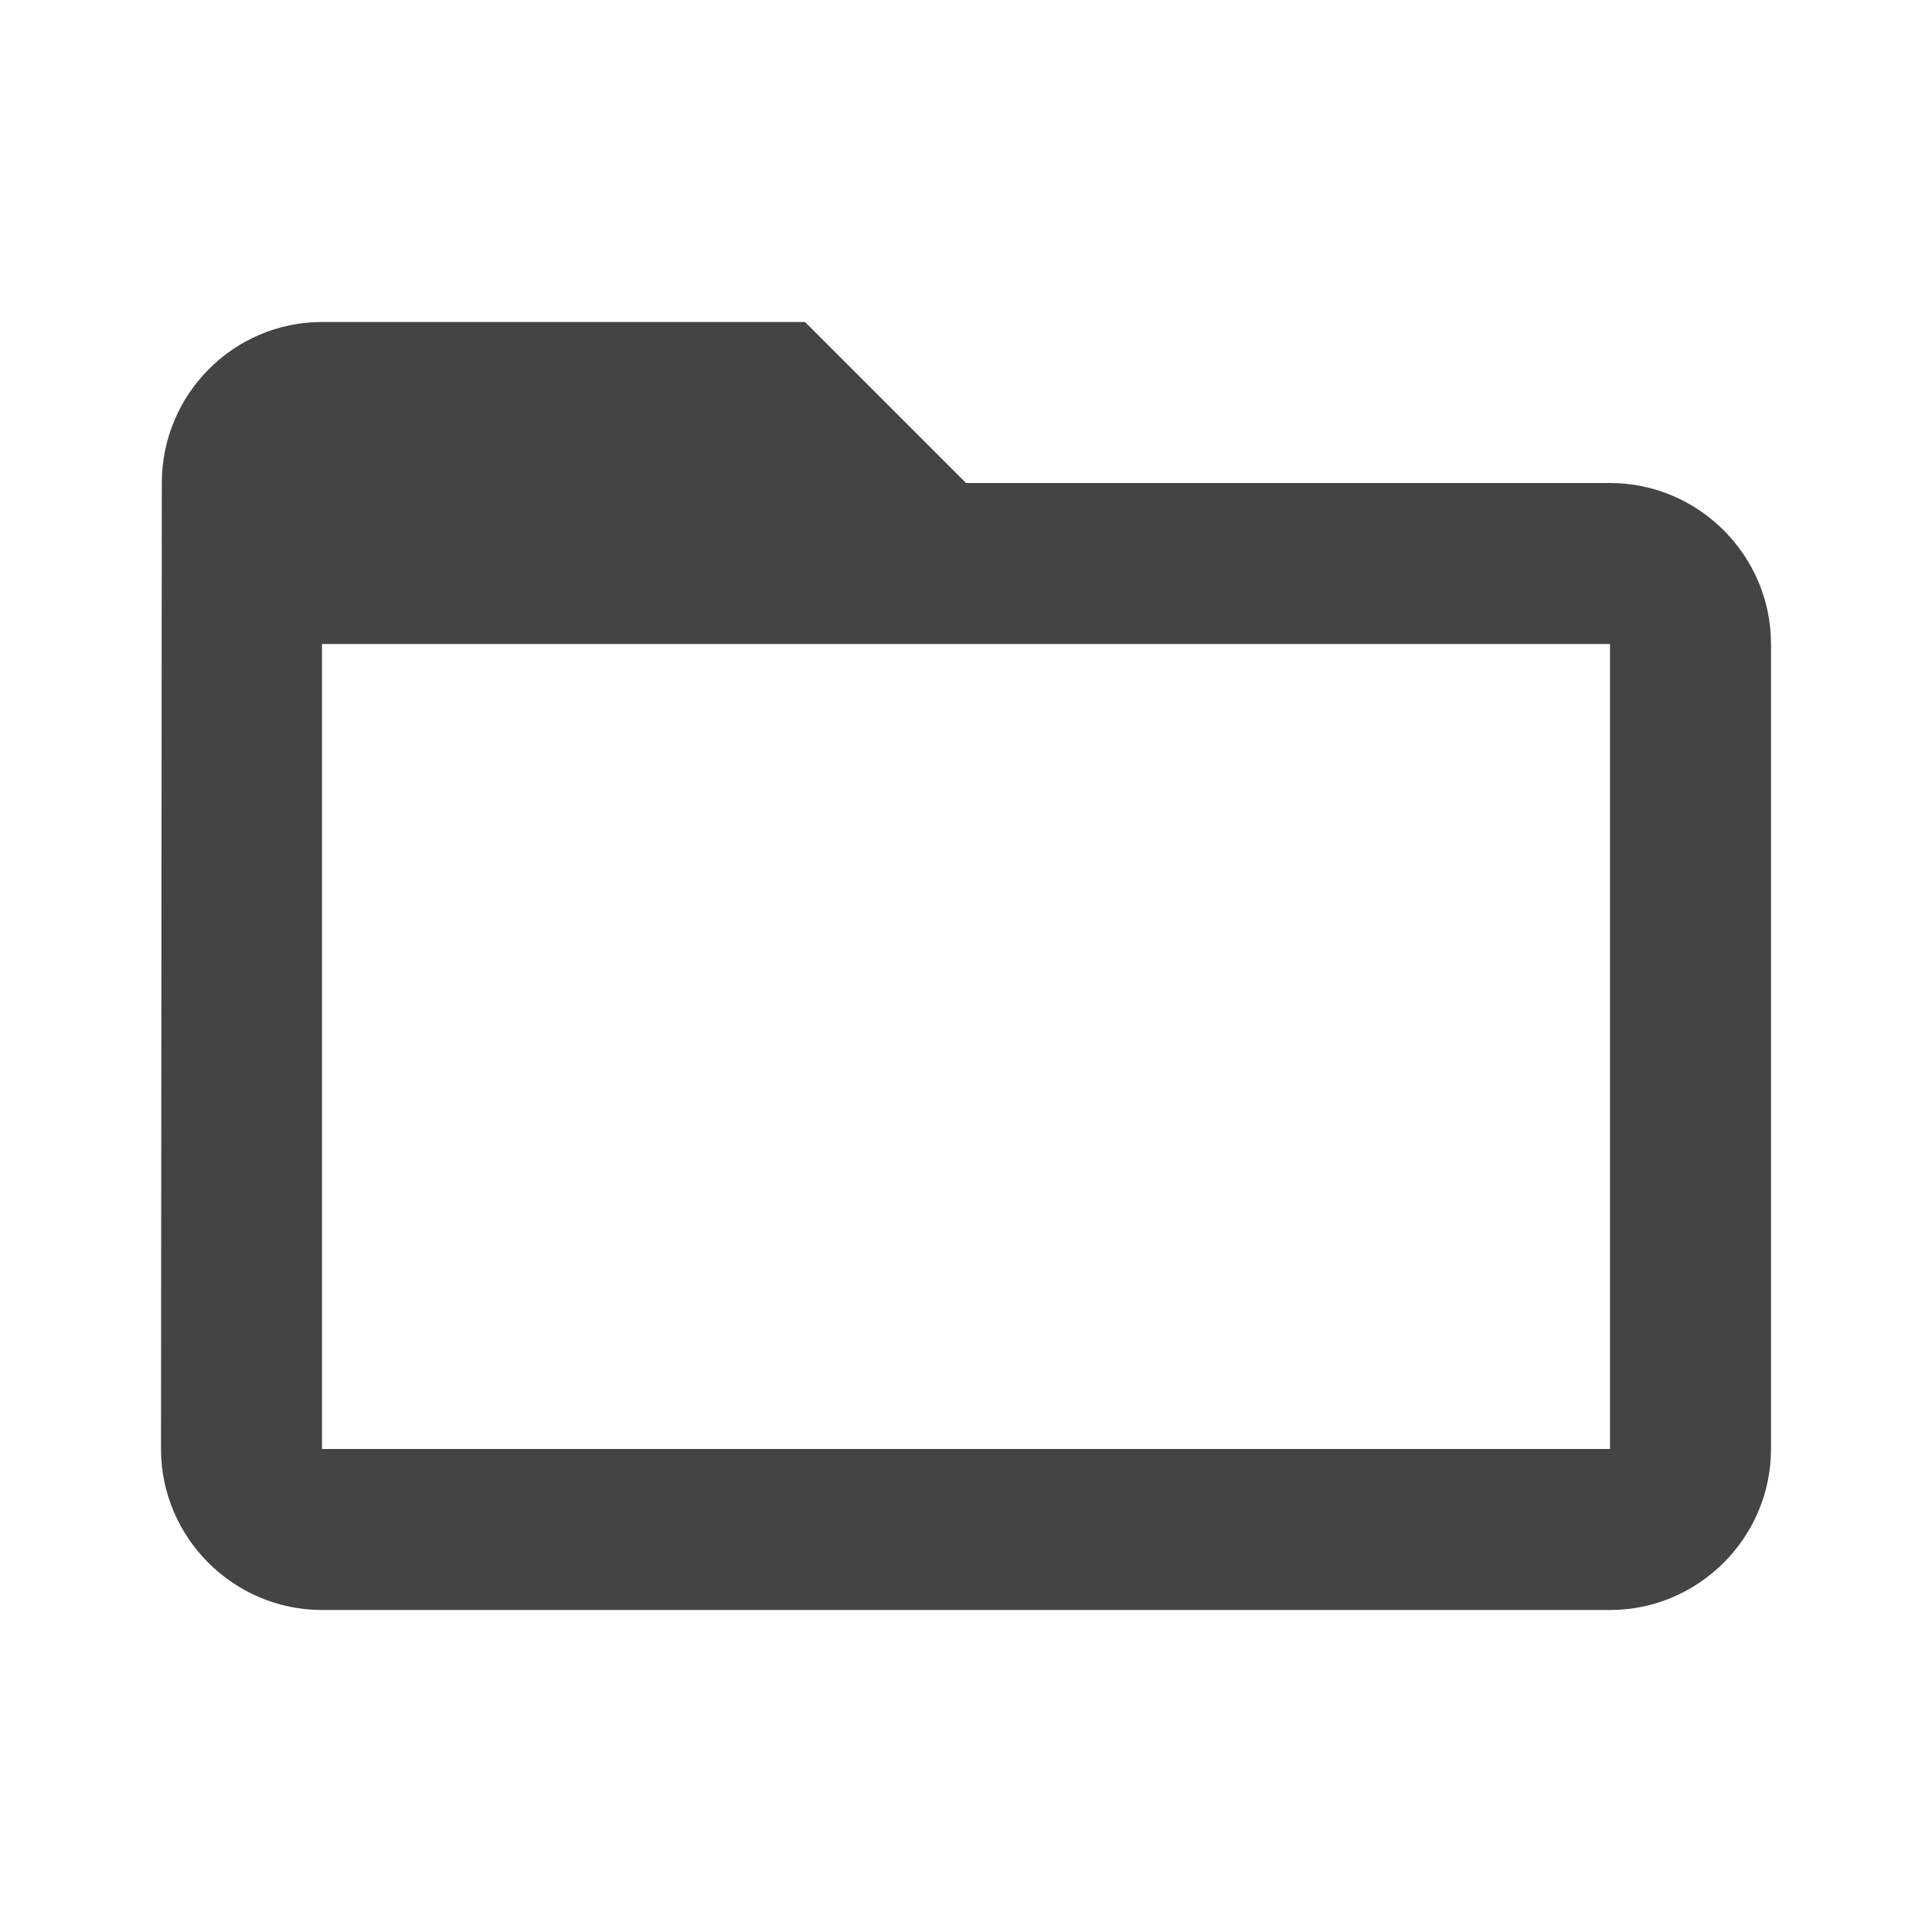
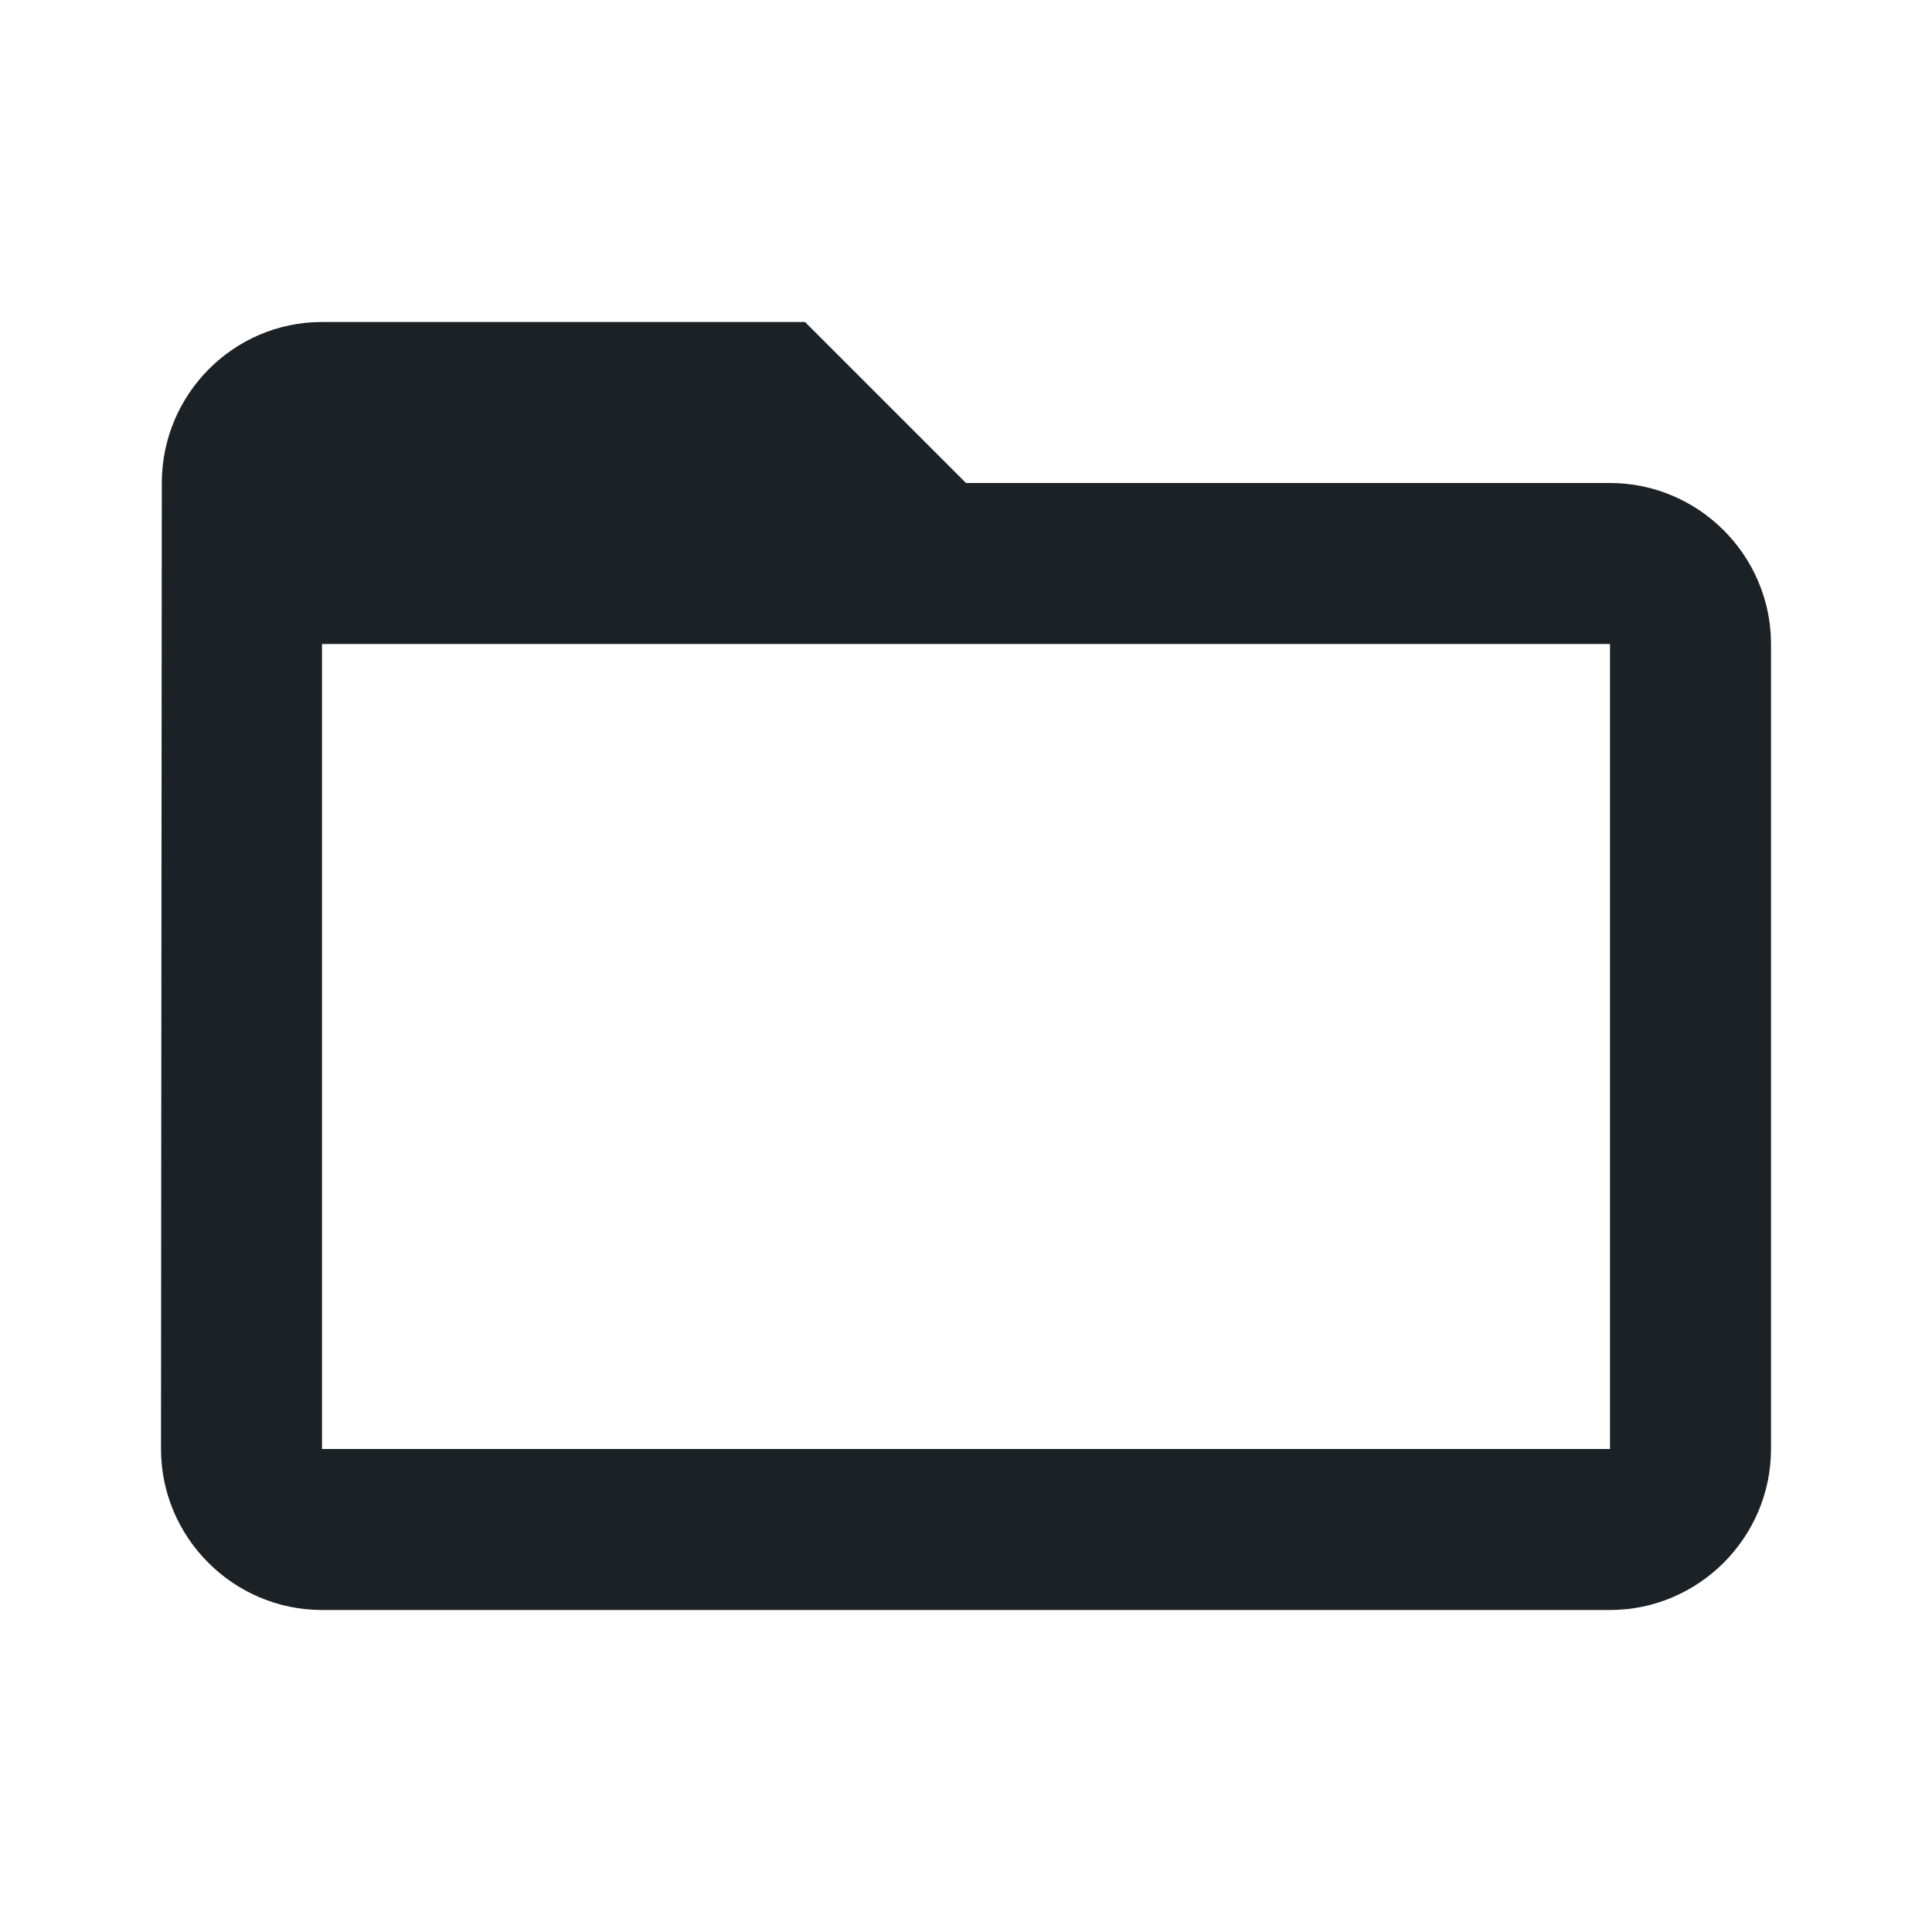
- <svg xmlns="http://www.w3.org/2000/svg" version="1.1" width="24" height="24" viewBox="0 0 24 24">
-   <path fill="#444" d="M20 6h-8l-2-2h-6c-1.1 0-1.99 0.9-1.99 2l-0.010 12c0 1.1 0.9 2 2 2h16c1.1 0 2-0.9 2-2v-10c0-1.1-0.9-2-2-2zM20 18h-16v-10h16v10z" />
+ <svg xmlns="http://www.w3.org/2000/svg" width="24" height="24" viewBox="0 0 24 24" fill="none">
+   <path d="M20 6H12L10 4H4C2.9 4 2.01 4.9 2.01 6L2 18C2 19.1 2.9 20 4 20H20C21.1 20 22 19.1 22 18V8C22 6.9 21.1 6 20 6ZM20 18H4V8H20V18Z" fill="#1C2125" />
</svg>
